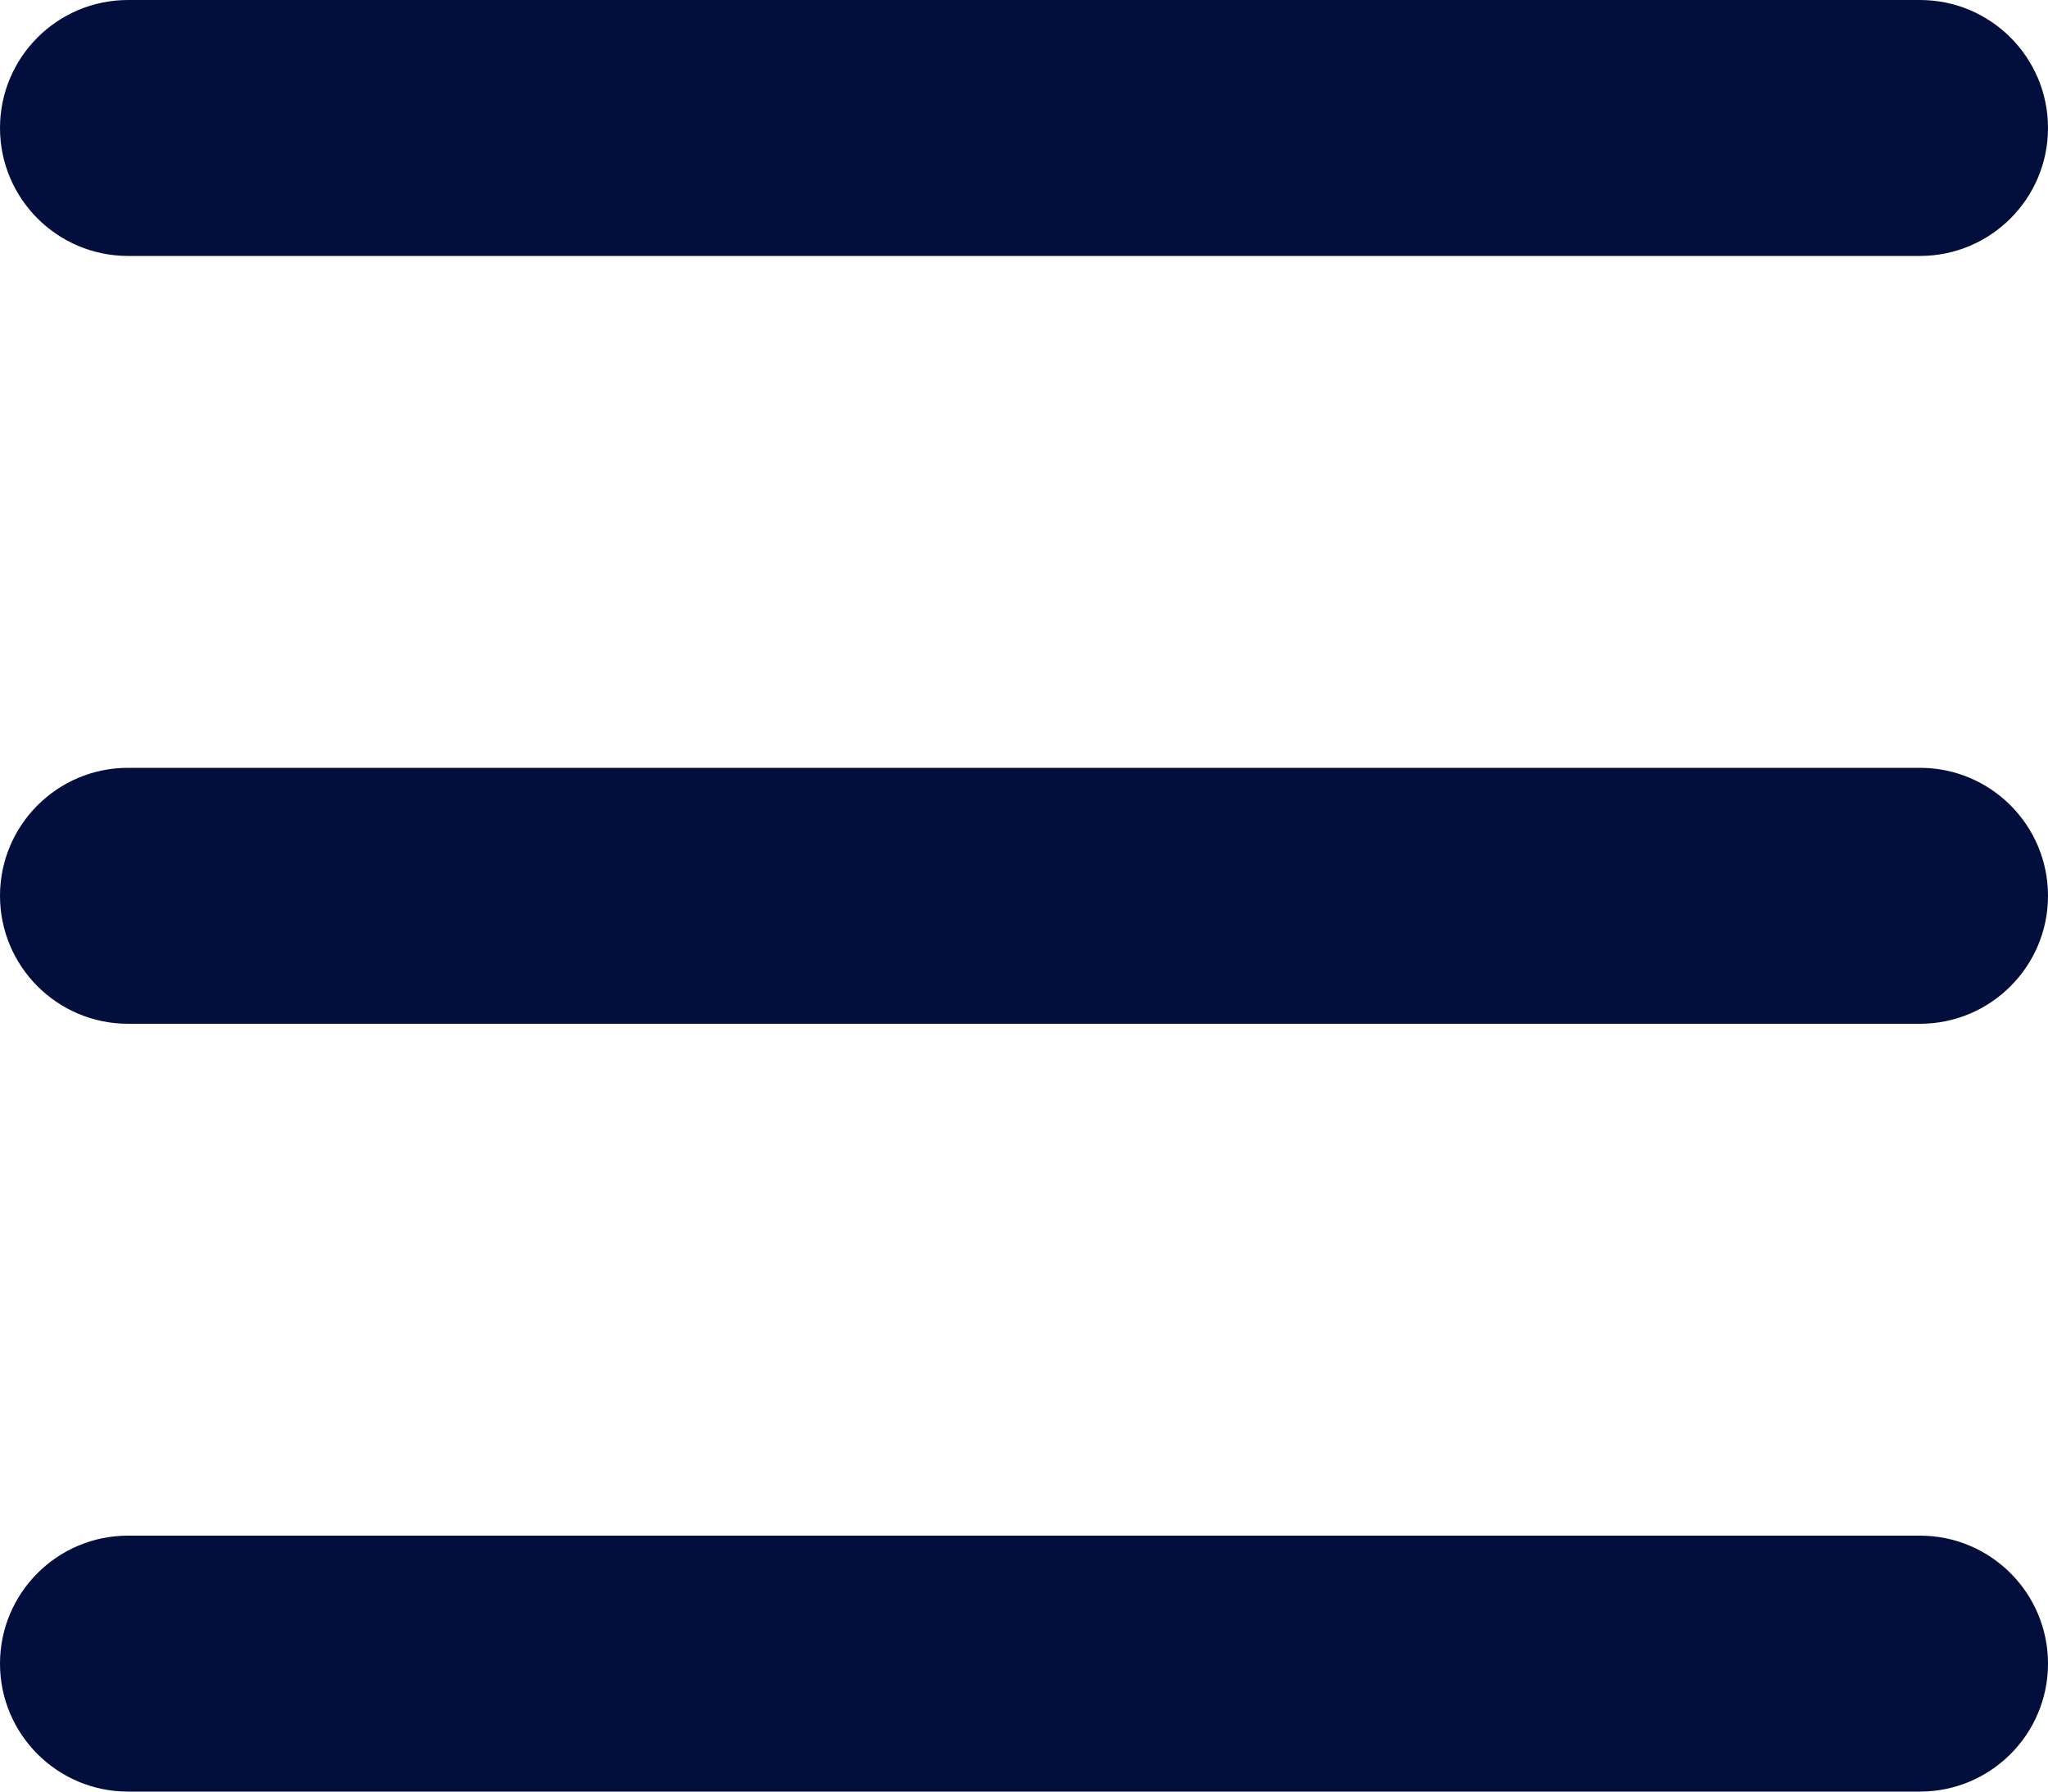
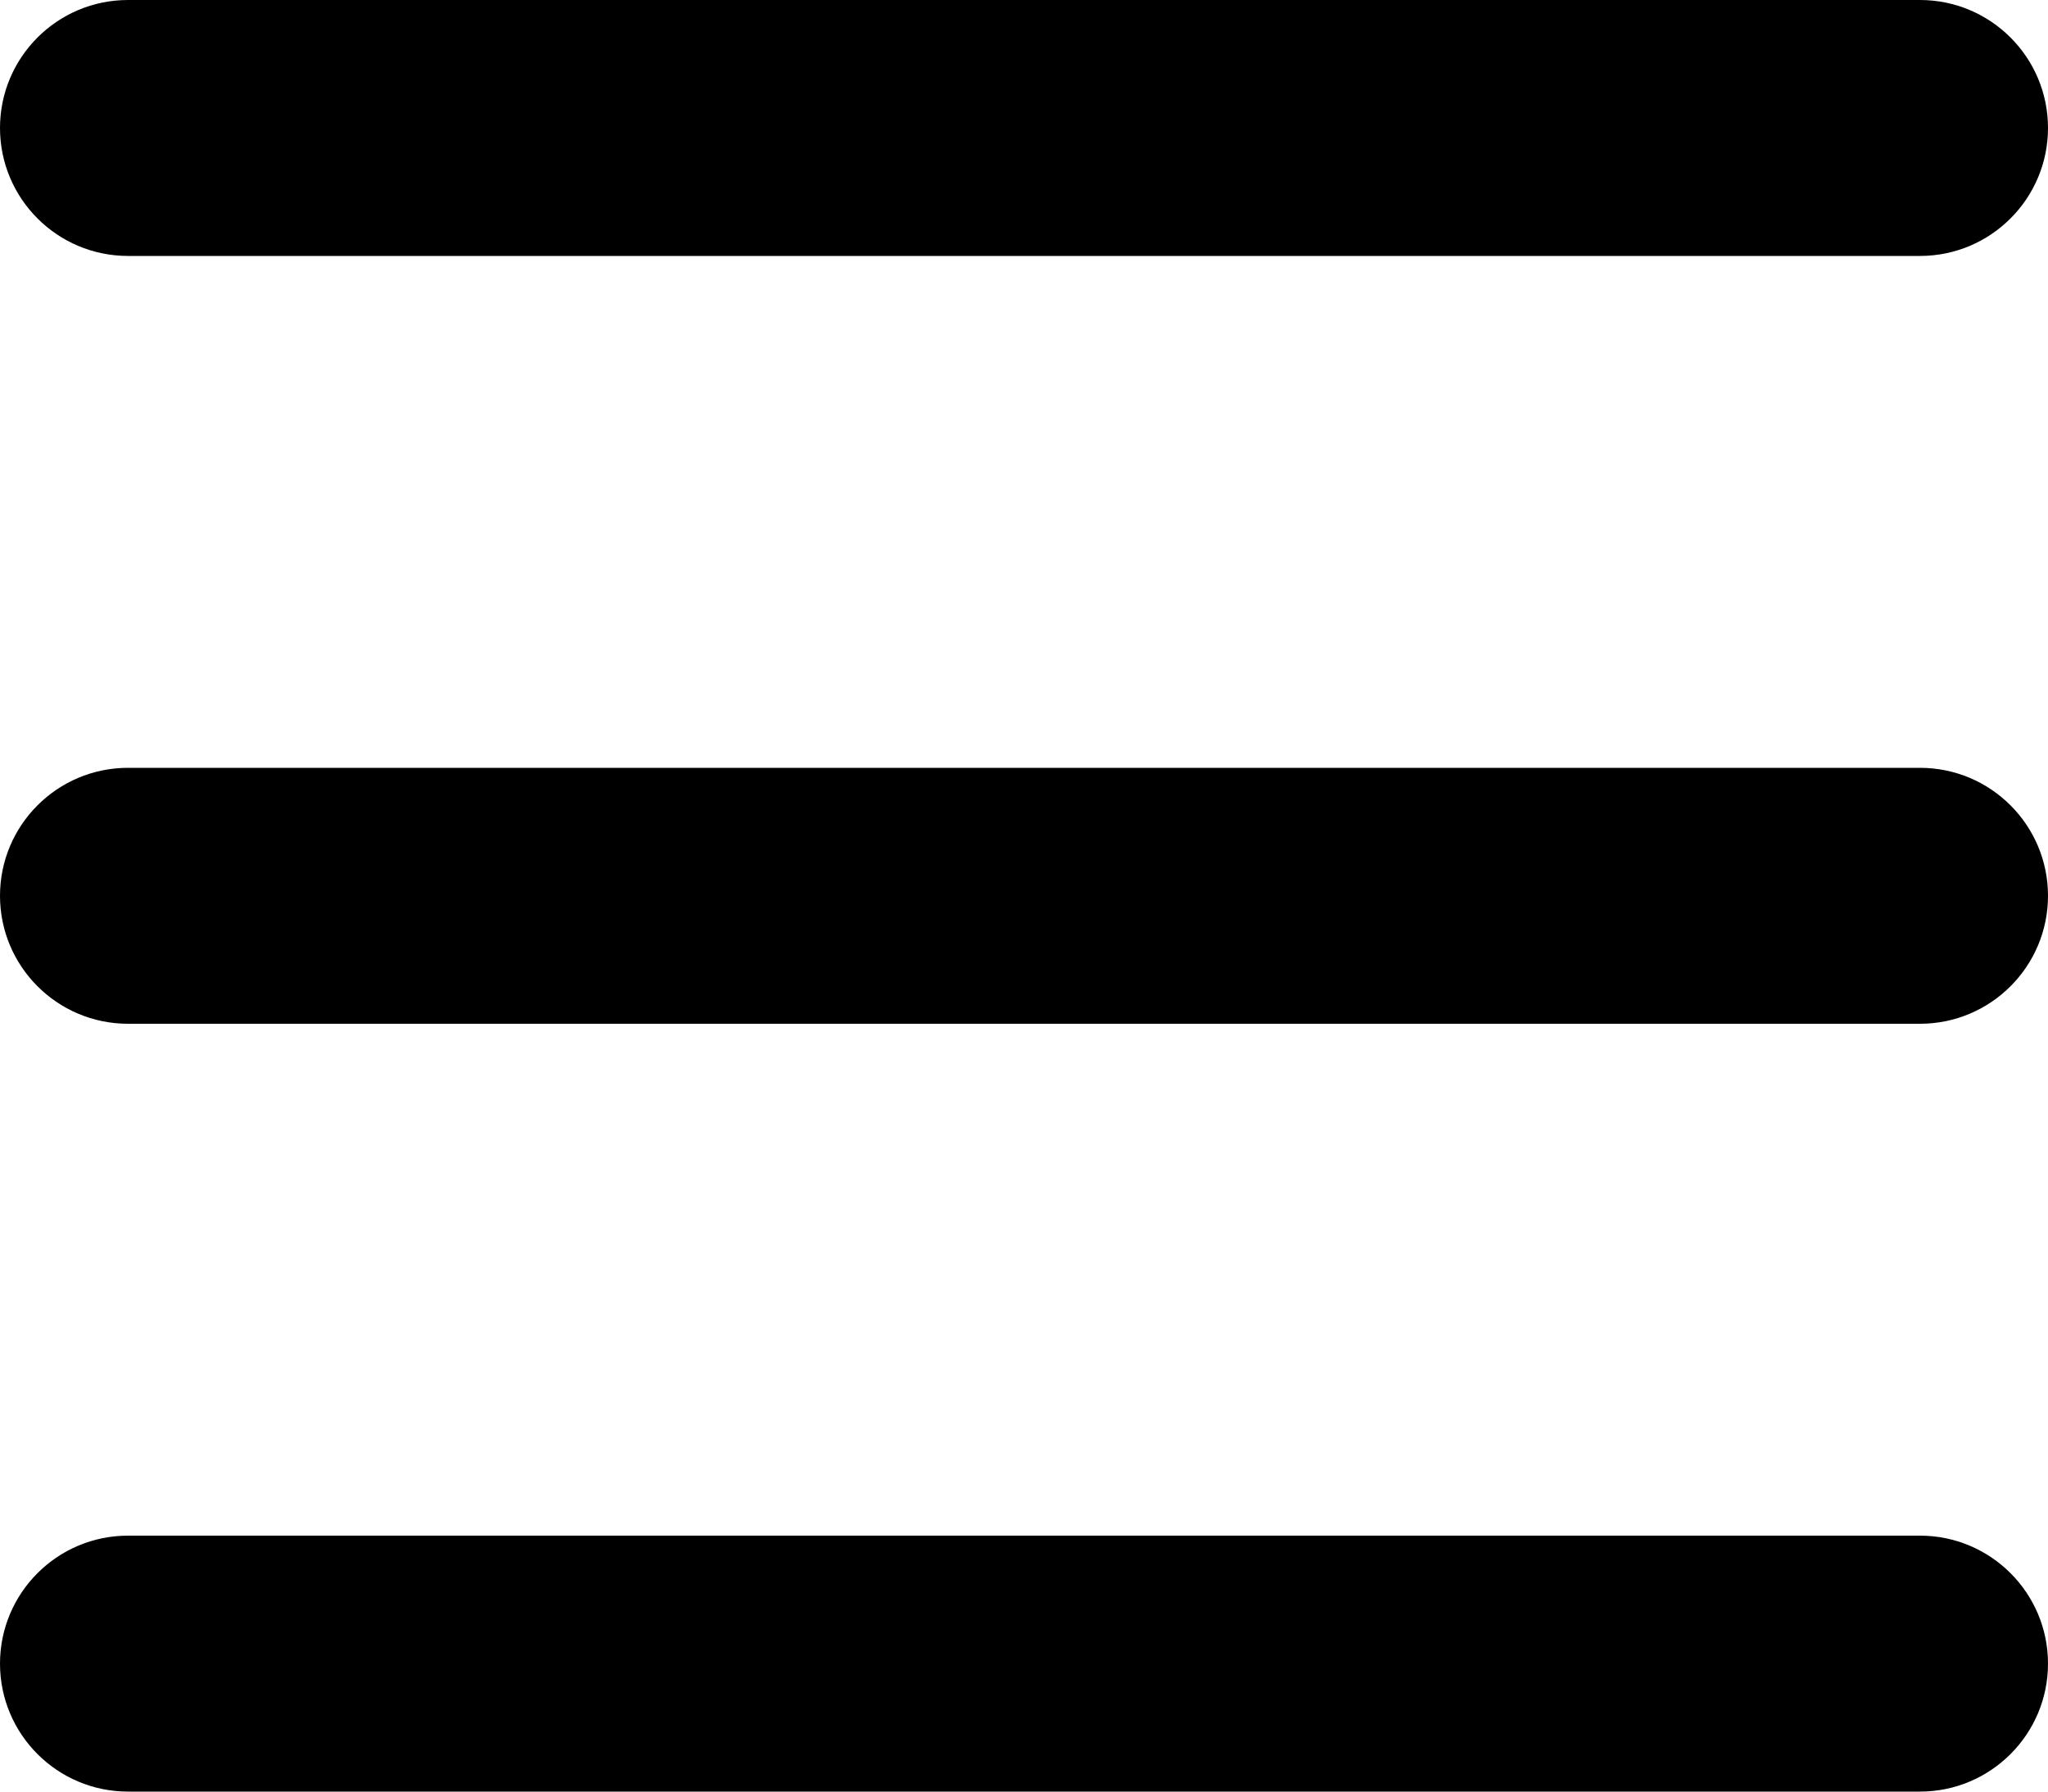
<svg xmlns="http://www.w3.org/2000/svg" width="16" height="14" viewBox="0 0 16 14" fill="none">
-   <path fill-rule="evenodd" clip-rule="evenodd" d="M0 1C0 0.448 0.448 0 1 0H15C15.552 0 16 0.448 16 1C16 1.552 15.552 2 15 2H1C0.448 2 0 1.552 0 1ZM0 7C0 6.448 0.448 6 1 6H15C15.552 6 16 6.448 16 7C16 7.552 15.552 8 15 8H1C0.448 8 0 7.552 0 7ZM0 13C0 12.448 0.448 12 1 12H15C15.552 12 16 12.448 16 13C16 13.552 15.552 14 15 14H1C0.448 14 0 13.552 0 13Z" fill="#020F3C" />
+   <path fill-rule="evenodd" clip-rule="evenodd" d="M0 1C0 0.448 0.448 0 1 0H15C15.552 0 16 0.448 16 1C16 1.552 15.552 2 15 2H1C0.448 2 0 1.552 0 1ZM0 7C0 6.448 0.448 6 1 6H15C15.552 6 16 6.448 16 7C16 7.552 15.552 8 15 8H1C0.448 8 0 7.552 0 7ZM0 13C0 12.448 0.448 12 1 12H15C15.552 12 16 12.448 16 13C16 13.552 15.552 14 15 14H1C0.448 14 0 13.552 0 13Z" fill="currentColor" />
</svg>
